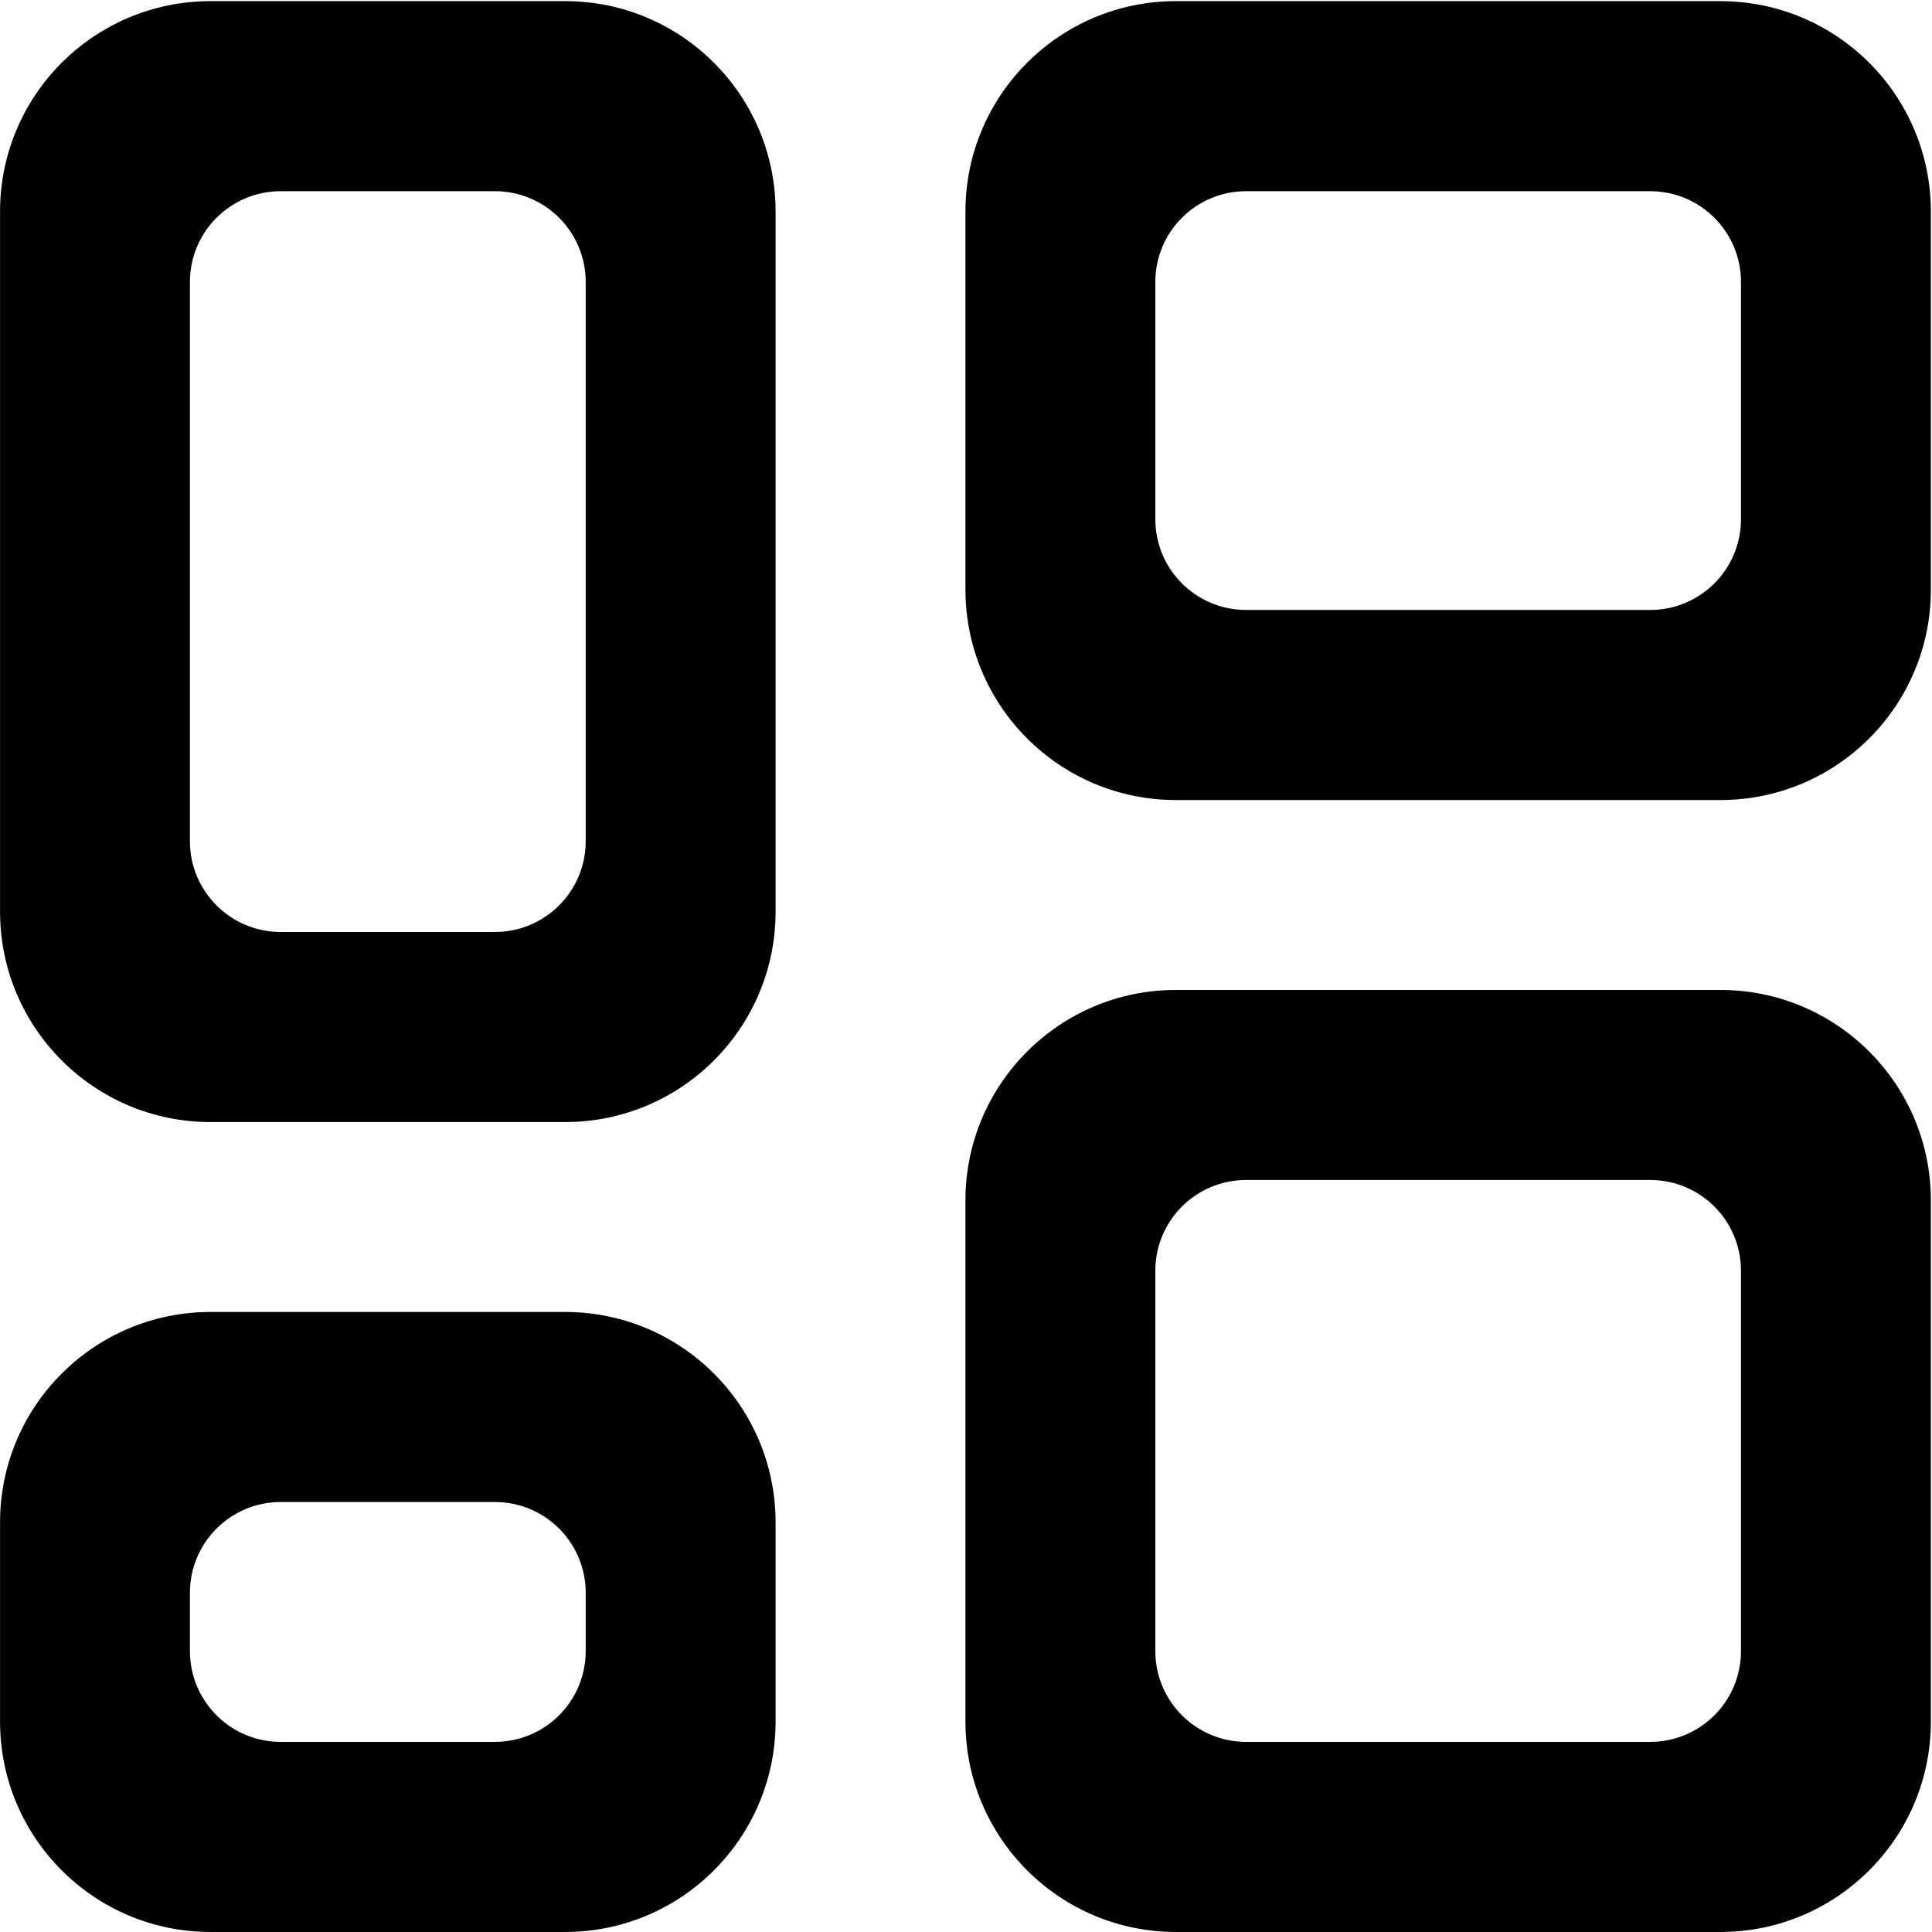
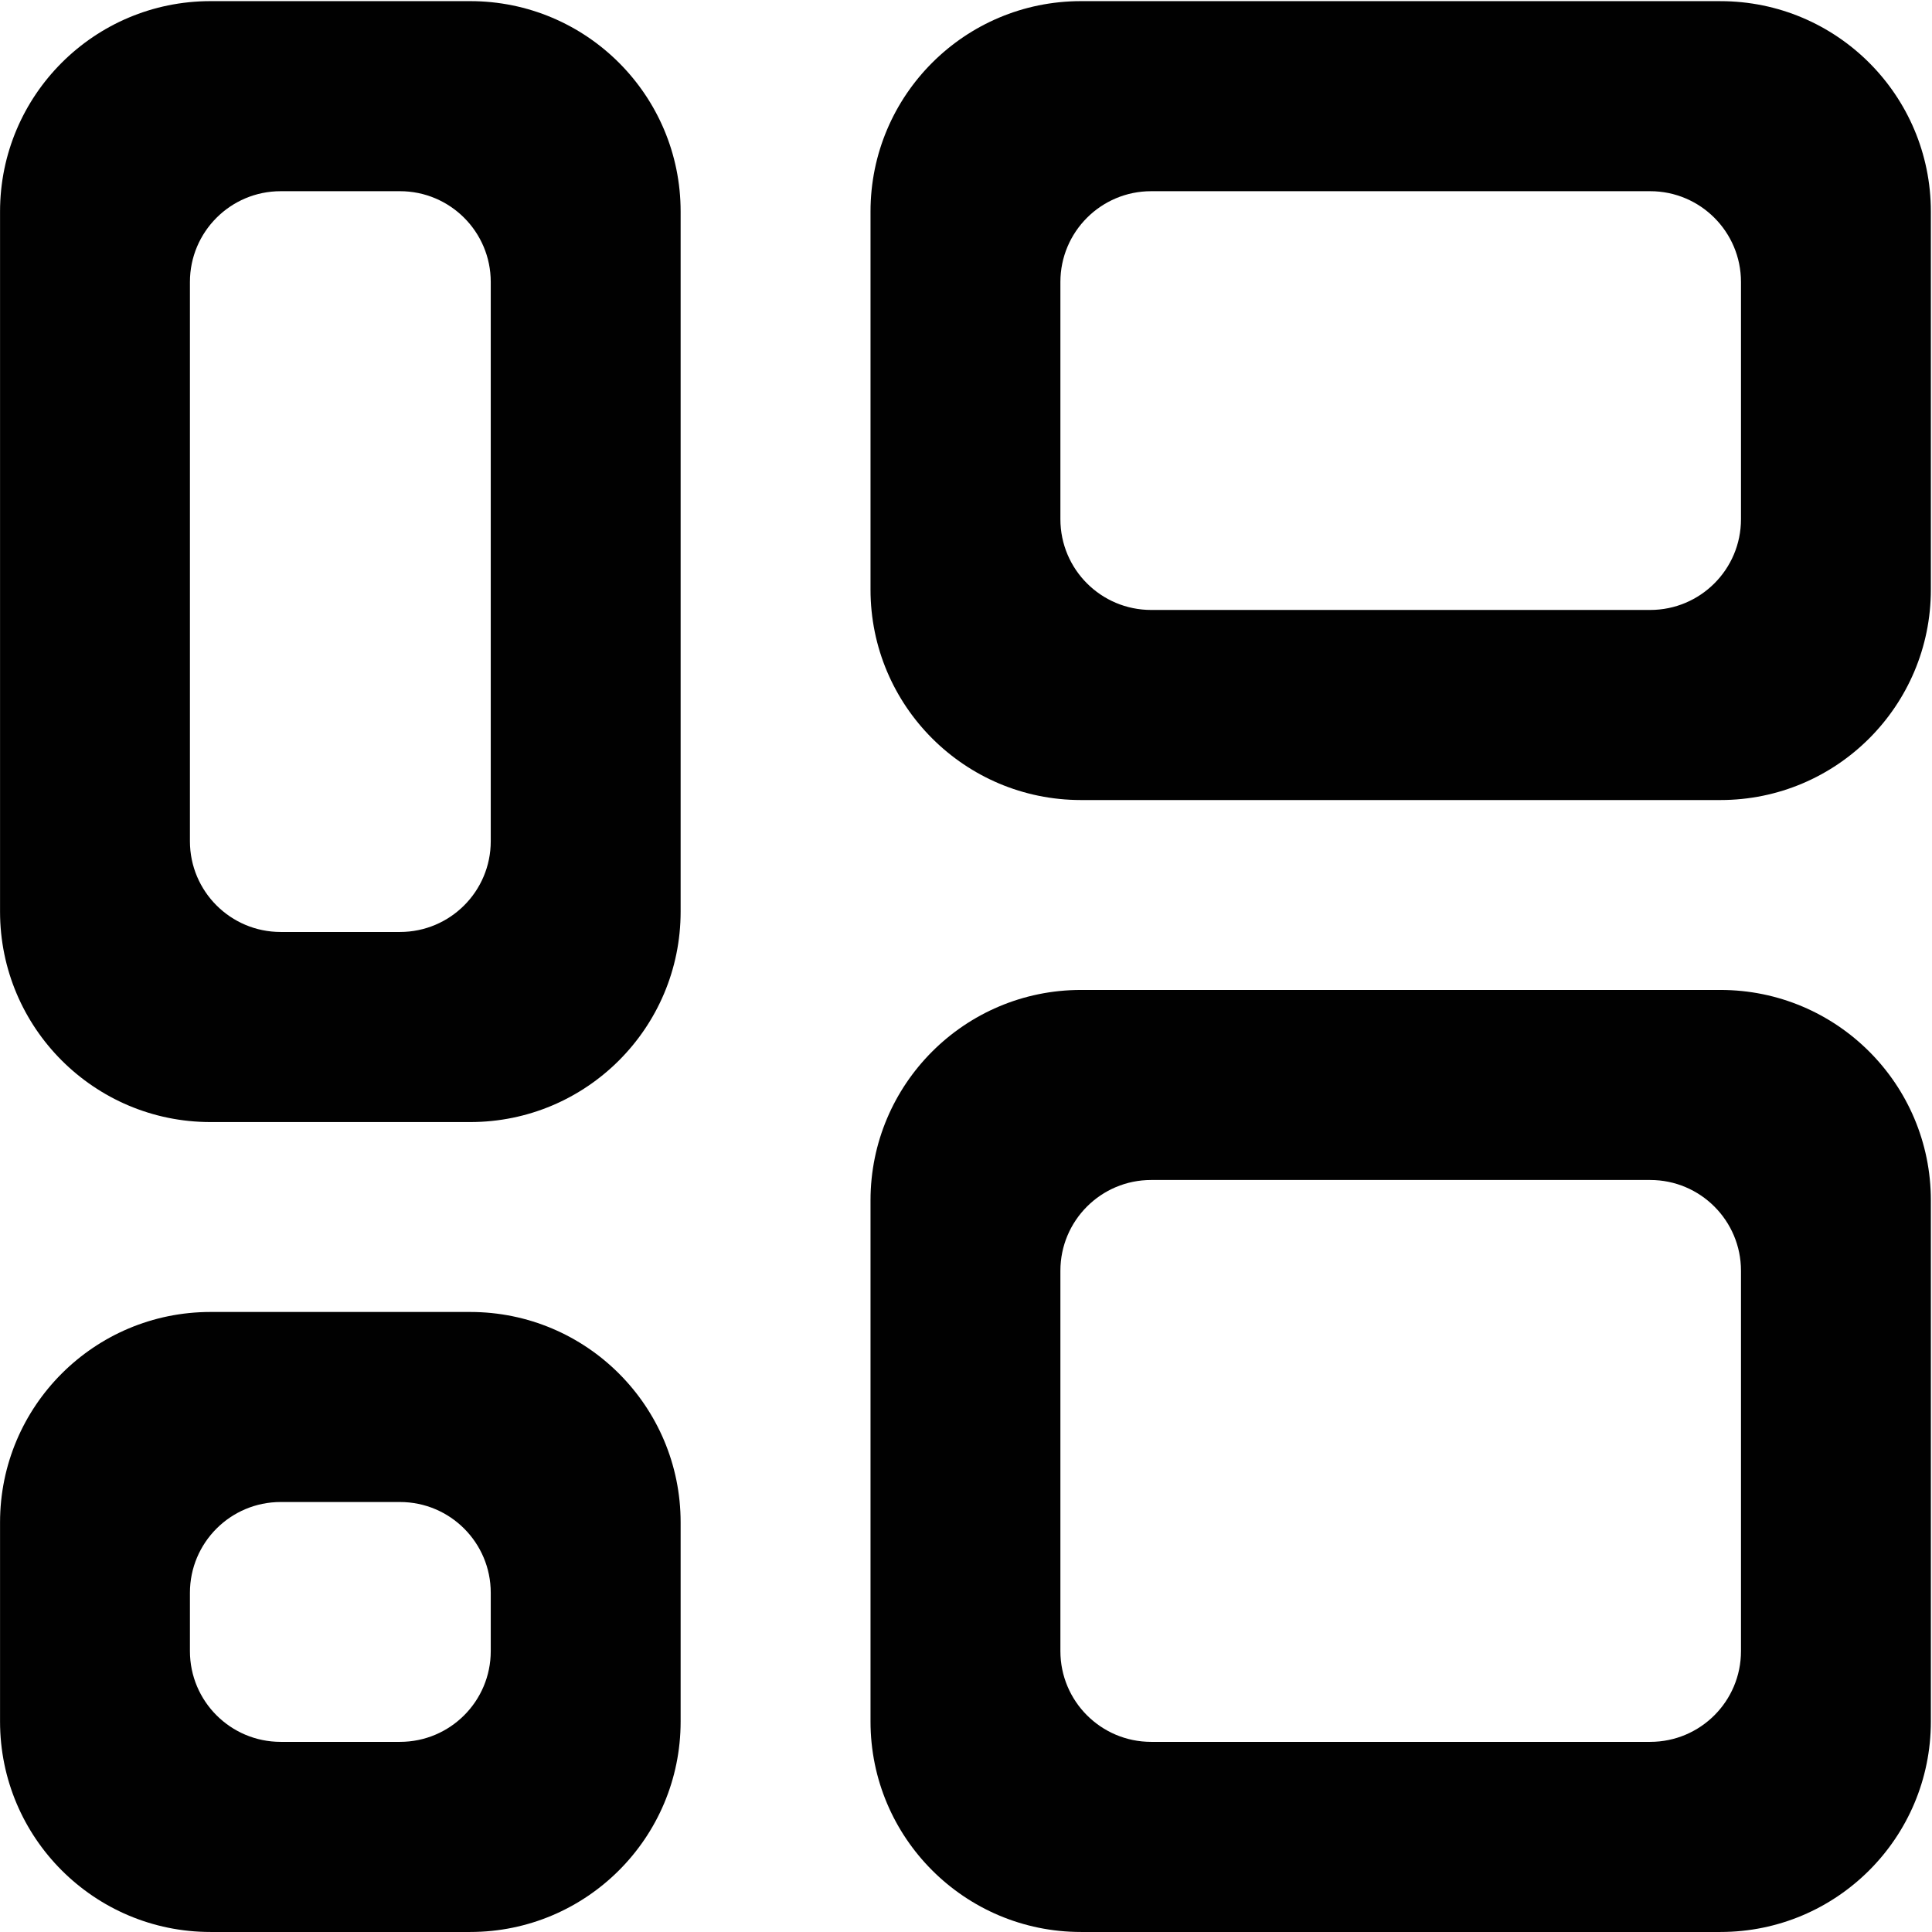
<svg xmlns="http://www.w3.org/2000/svg" id="Layer_88" data-name="Layer 88" viewBox="0 0 850.91 850.91">
  <defs>
    <style>
      .cls-1 {
        fill: #010101;
        stroke-width: 0px;
      }
    </style>
  </defs>
-   <path class="cls-1" d="M757.73.5h-239.83c-51.19,0-92.69,41.49-92.69,92.68v166.49c0,51.19,41.5,92.69,92.69,92.69h239.83c51.19,0,92.68-41.5,92.68-92.69V93.19c0-51.19-41.49-92.68-92.68-92.68ZM766.78,228.67c0,22.08-17.9,39.97-39.98,39.97h-177.98c-22.08,0-39.98-17.89-39.98-39.97v-104.48c0-22.08,17.9-39.98,39.98-39.98h177.98c22.08,0,39.98,17.9,39.98,39.98v104.48Z" />
-   <path class="cls-1" d="M248.91.5H92.71C41.52.5.02,41.99.02,93.18v308.32c0,51.19,41.5,92.69,92.69,92.69h156.2c51.19,0,92.68-41.5,92.68-92.69V93.18c0-51.19-41.49-92.68-92.68-92.68ZM257.96,370.5c0,22.08-17.9,39.97-39.98,39.97h-94.35c-22.08,0-39.98-17.89-39.98-39.97V124.19c0-22.08,17.9-39.98,39.98-39.98h94.35c22.08,0,39.98,17.9,39.98,39.98v246.31Z" />
-   <path class="cls-1" d="M757.73,436h-239.83c-51.19,0-92.69,41.49-92.69,92.68v229.53c0,51.19,41.5,92.69,92.69,92.69h239.83c51.19,0,92.68-41.5,92.68-92.69v-229.53c0-51.19-41.49-92.68-92.68-92.68ZM766.78,727.2c0,22.08-17.9,39.97-39.98,39.97h-177.98c-22.08,0-39.98-17.89-39.98-39.97v-167.52c0-22.08,17.9-39.98,39.98-39.98h177.98c22.08,0,39.98,17.9,39.98,39.98v167.52Z" />
-   <path class="cls-1" d="M248.91,577.83H92.71c-51.19,0-92.69,41.49-92.69,92.68v87.7c0,51.19,41.5,92.69,92.69,92.69h156.2c51.19,0,92.68-41.5,92.68-92.69v-87.7c0-51.19-41.49-92.68-92.68-92.68ZM257.96,727.2c0,22.08-17.9,39.97-39.98,39.97h-94.35c-22.08,0-39.98-17.89-39.98-39.97v-25.69c0-22.08,17.9-39.98,39.98-39.98h94.35c22.08,0,39.98,17.9,39.98,39.98v25.69Z" />
+   <path class="cls-1" d="M757.73.5h-281.64c-51.19,0-92.69,41.49-92.69,92.68v166.49c0,51.19,41.5,92.69,92.69,92.69h281.64c51.19,0,92.68-41.5,92.68-92.69V93.19c0-51.19-41.49-92.68-92.68-92.68ZM766.78,228.67c0,22.08-17.9,39.97-39.98,39.97h-219.79c-22.08,0-39.98-17.89-39.98-39.97v-104.48c0-22.08,17.9-39.98,39.98-39.98h219.79c22.08,0,39.98,17.9,39.98,39.98v104.48Z" />
+   <path class="cls-1" d="M207.09.5h-114.38C41.52.5.02,41.99.02,93.18v308.32c0,51.19,41.5,92.69,92.69,92.69h114.38c51.19,0,92.68-41.5,92.68-92.69V93.18c0-51.19-41.49-92.68-92.68-92.68ZM216.14,370.5c0,22.08-17.9,39.97-39.98,39.97h-52.53c-22.08,0-39.98-17.89-39.98-39.97V124.19c0-22.08,17.9-39.98,39.98-39.98h52.53c22.08,0,39.98,17.9,39.98,39.98v246.31Z" />
+   <path class="cls-1" d="M757.73,436h-281.64c-51.19,0-92.69,41.49-92.69,92.68v229.53c0,51.19,41.5,92.69,92.69,92.69h281.64c51.19,0,92.68-41.5,92.68-92.69v-229.53c0-51.19-41.49-92.68-92.68-92.68ZM766.78,727.2c0,22.08-17.9,39.97-39.98,39.97h-219.79c-22.08,0-39.98-17.89-39.98-39.97v-167.52c0-22.08,17.9-39.98,39.98-39.98h219.79c22.08,0,39.98,17.9,39.98,39.98v167.52Z" />
+   <path class="cls-1" d="M207.09,577.83h-114.38c-51.19,0-92.69,41.49-92.69,92.68v87.7c0,51.19,41.5,92.69,92.69,92.69h114.38c51.19,0,92.68-41.5,92.68-92.69v-87.7c0-51.19-41.49-92.68-92.68-92.68ZM216.14,727.2c0,22.08-17.9,39.97-39.98,39.97h-52.53c-22.08,0-39.98-17.89-39.98-39.97v-25.69c0-22.08,17.9-39.98,39.98-39.98h52.53c22.08,0,39.98,17.9,39.98,39.98v25.69Z" />
</svg>
